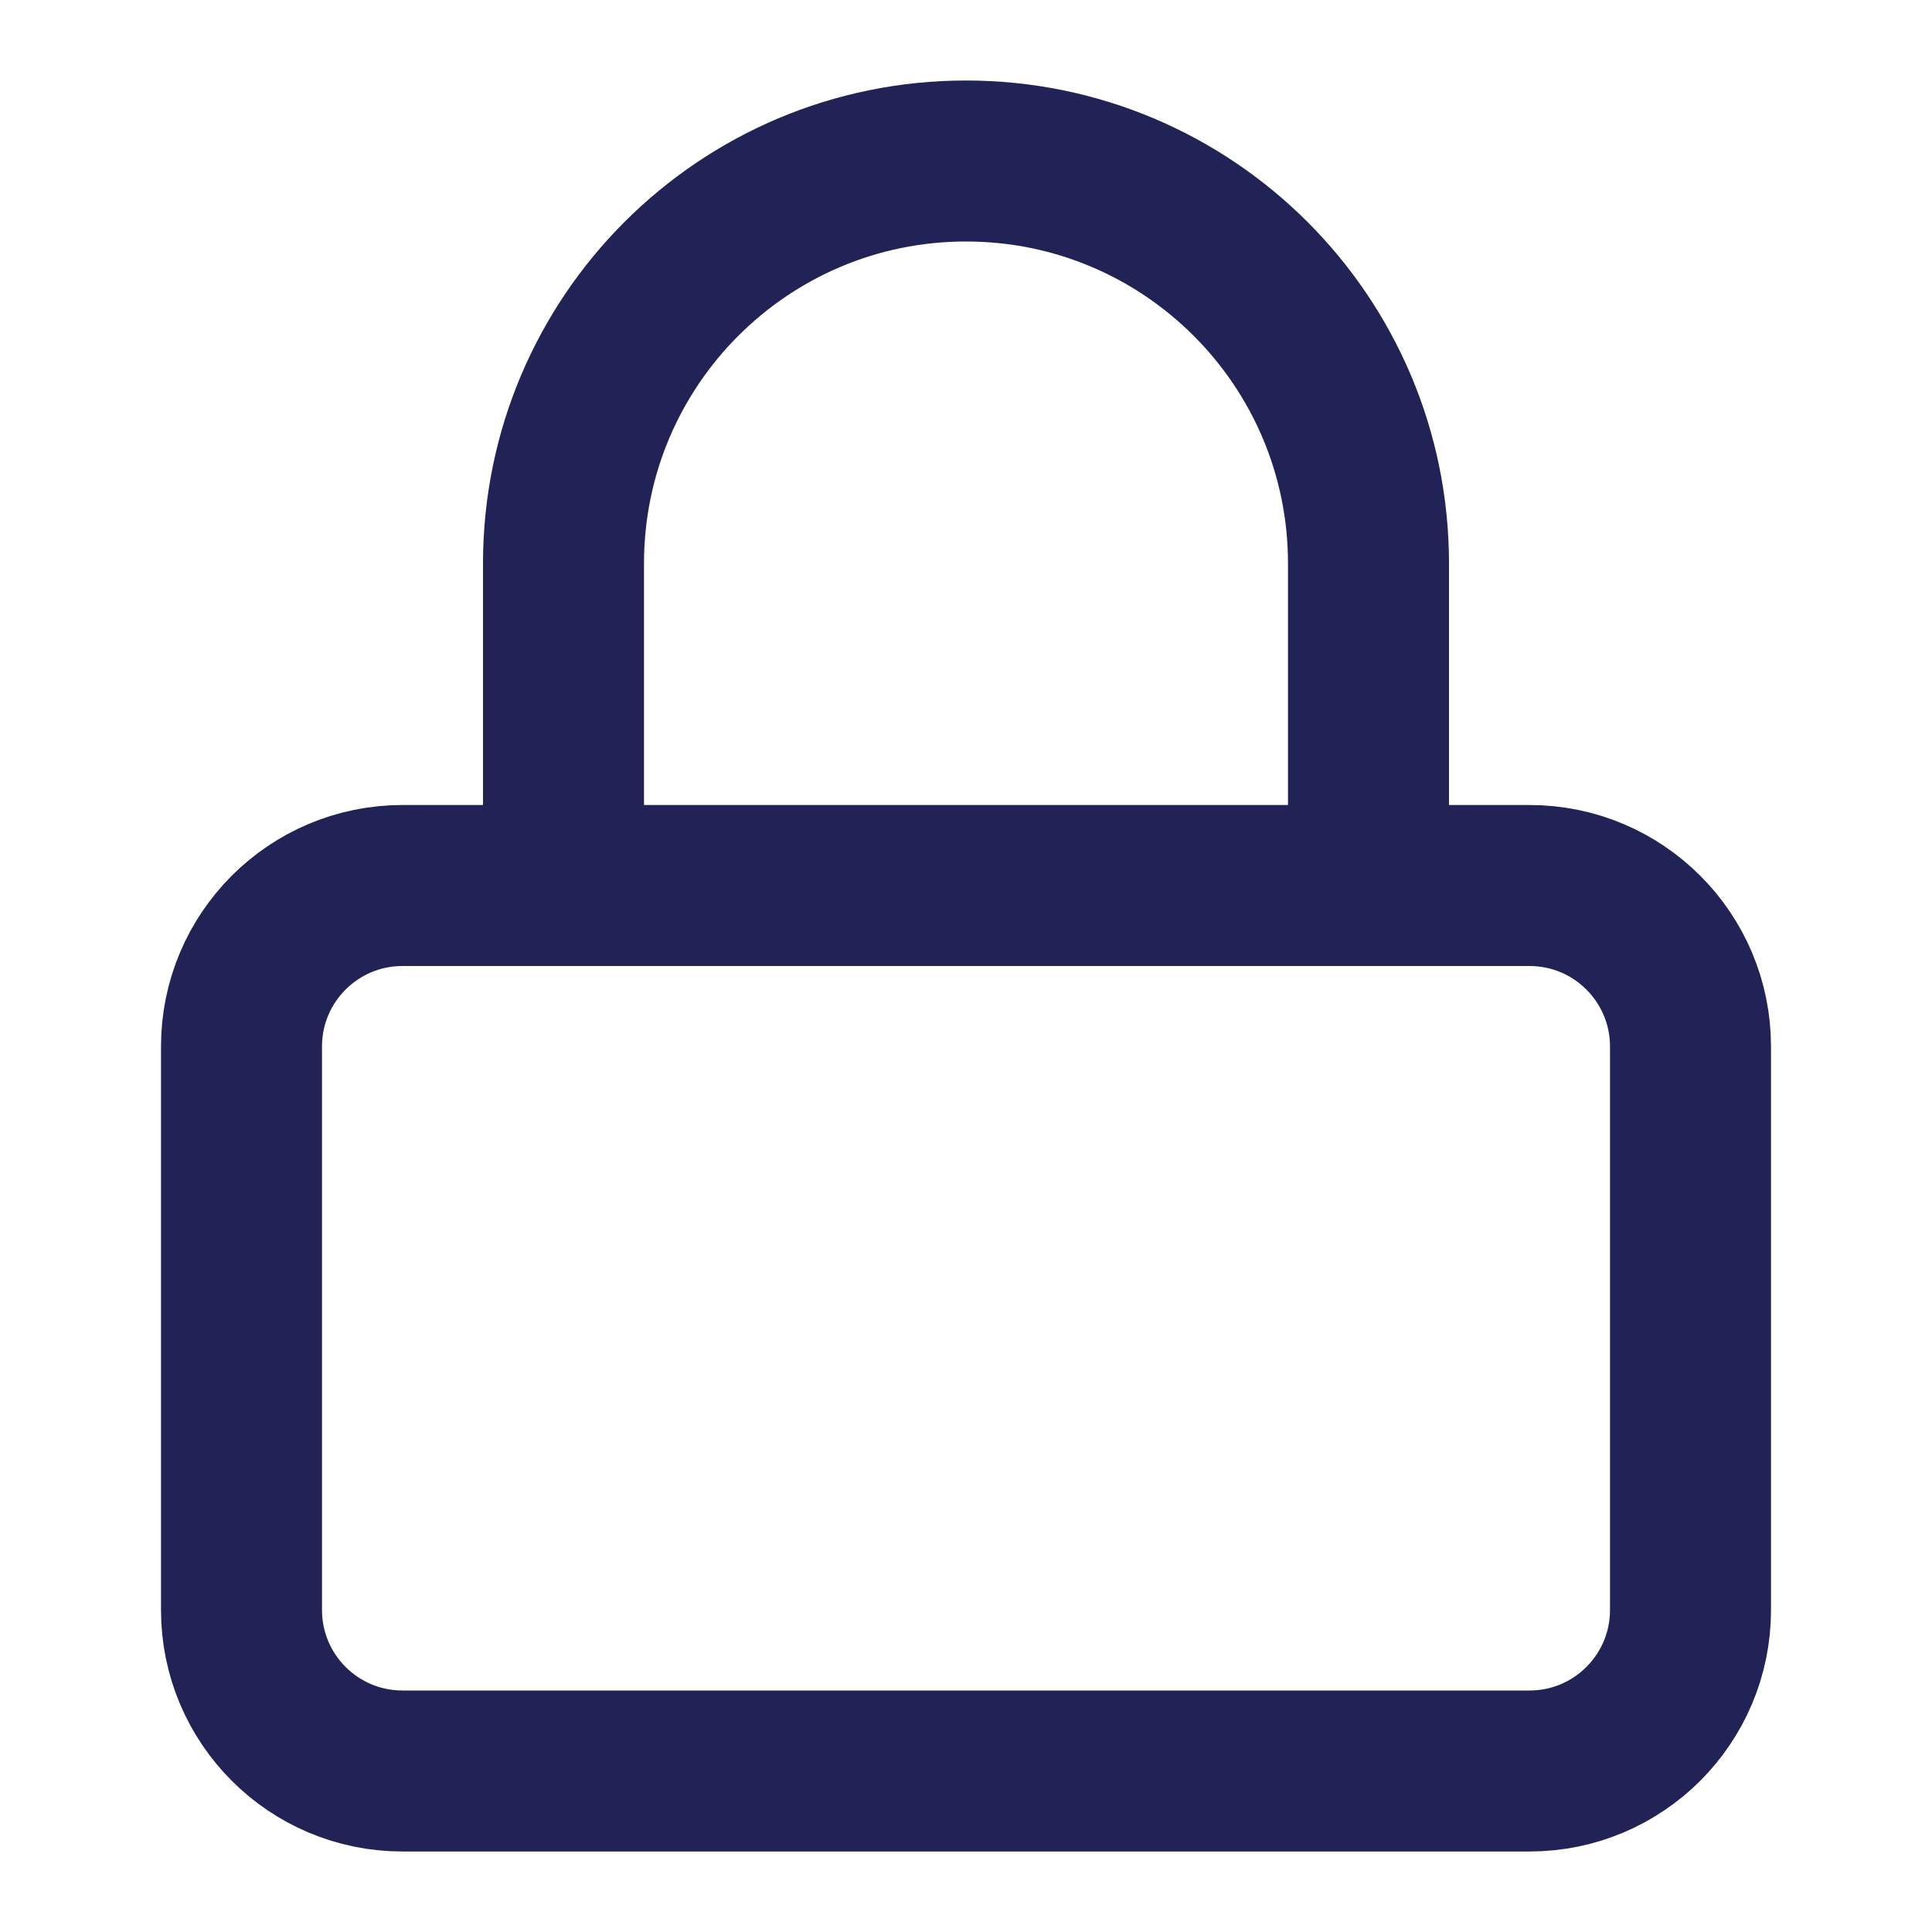
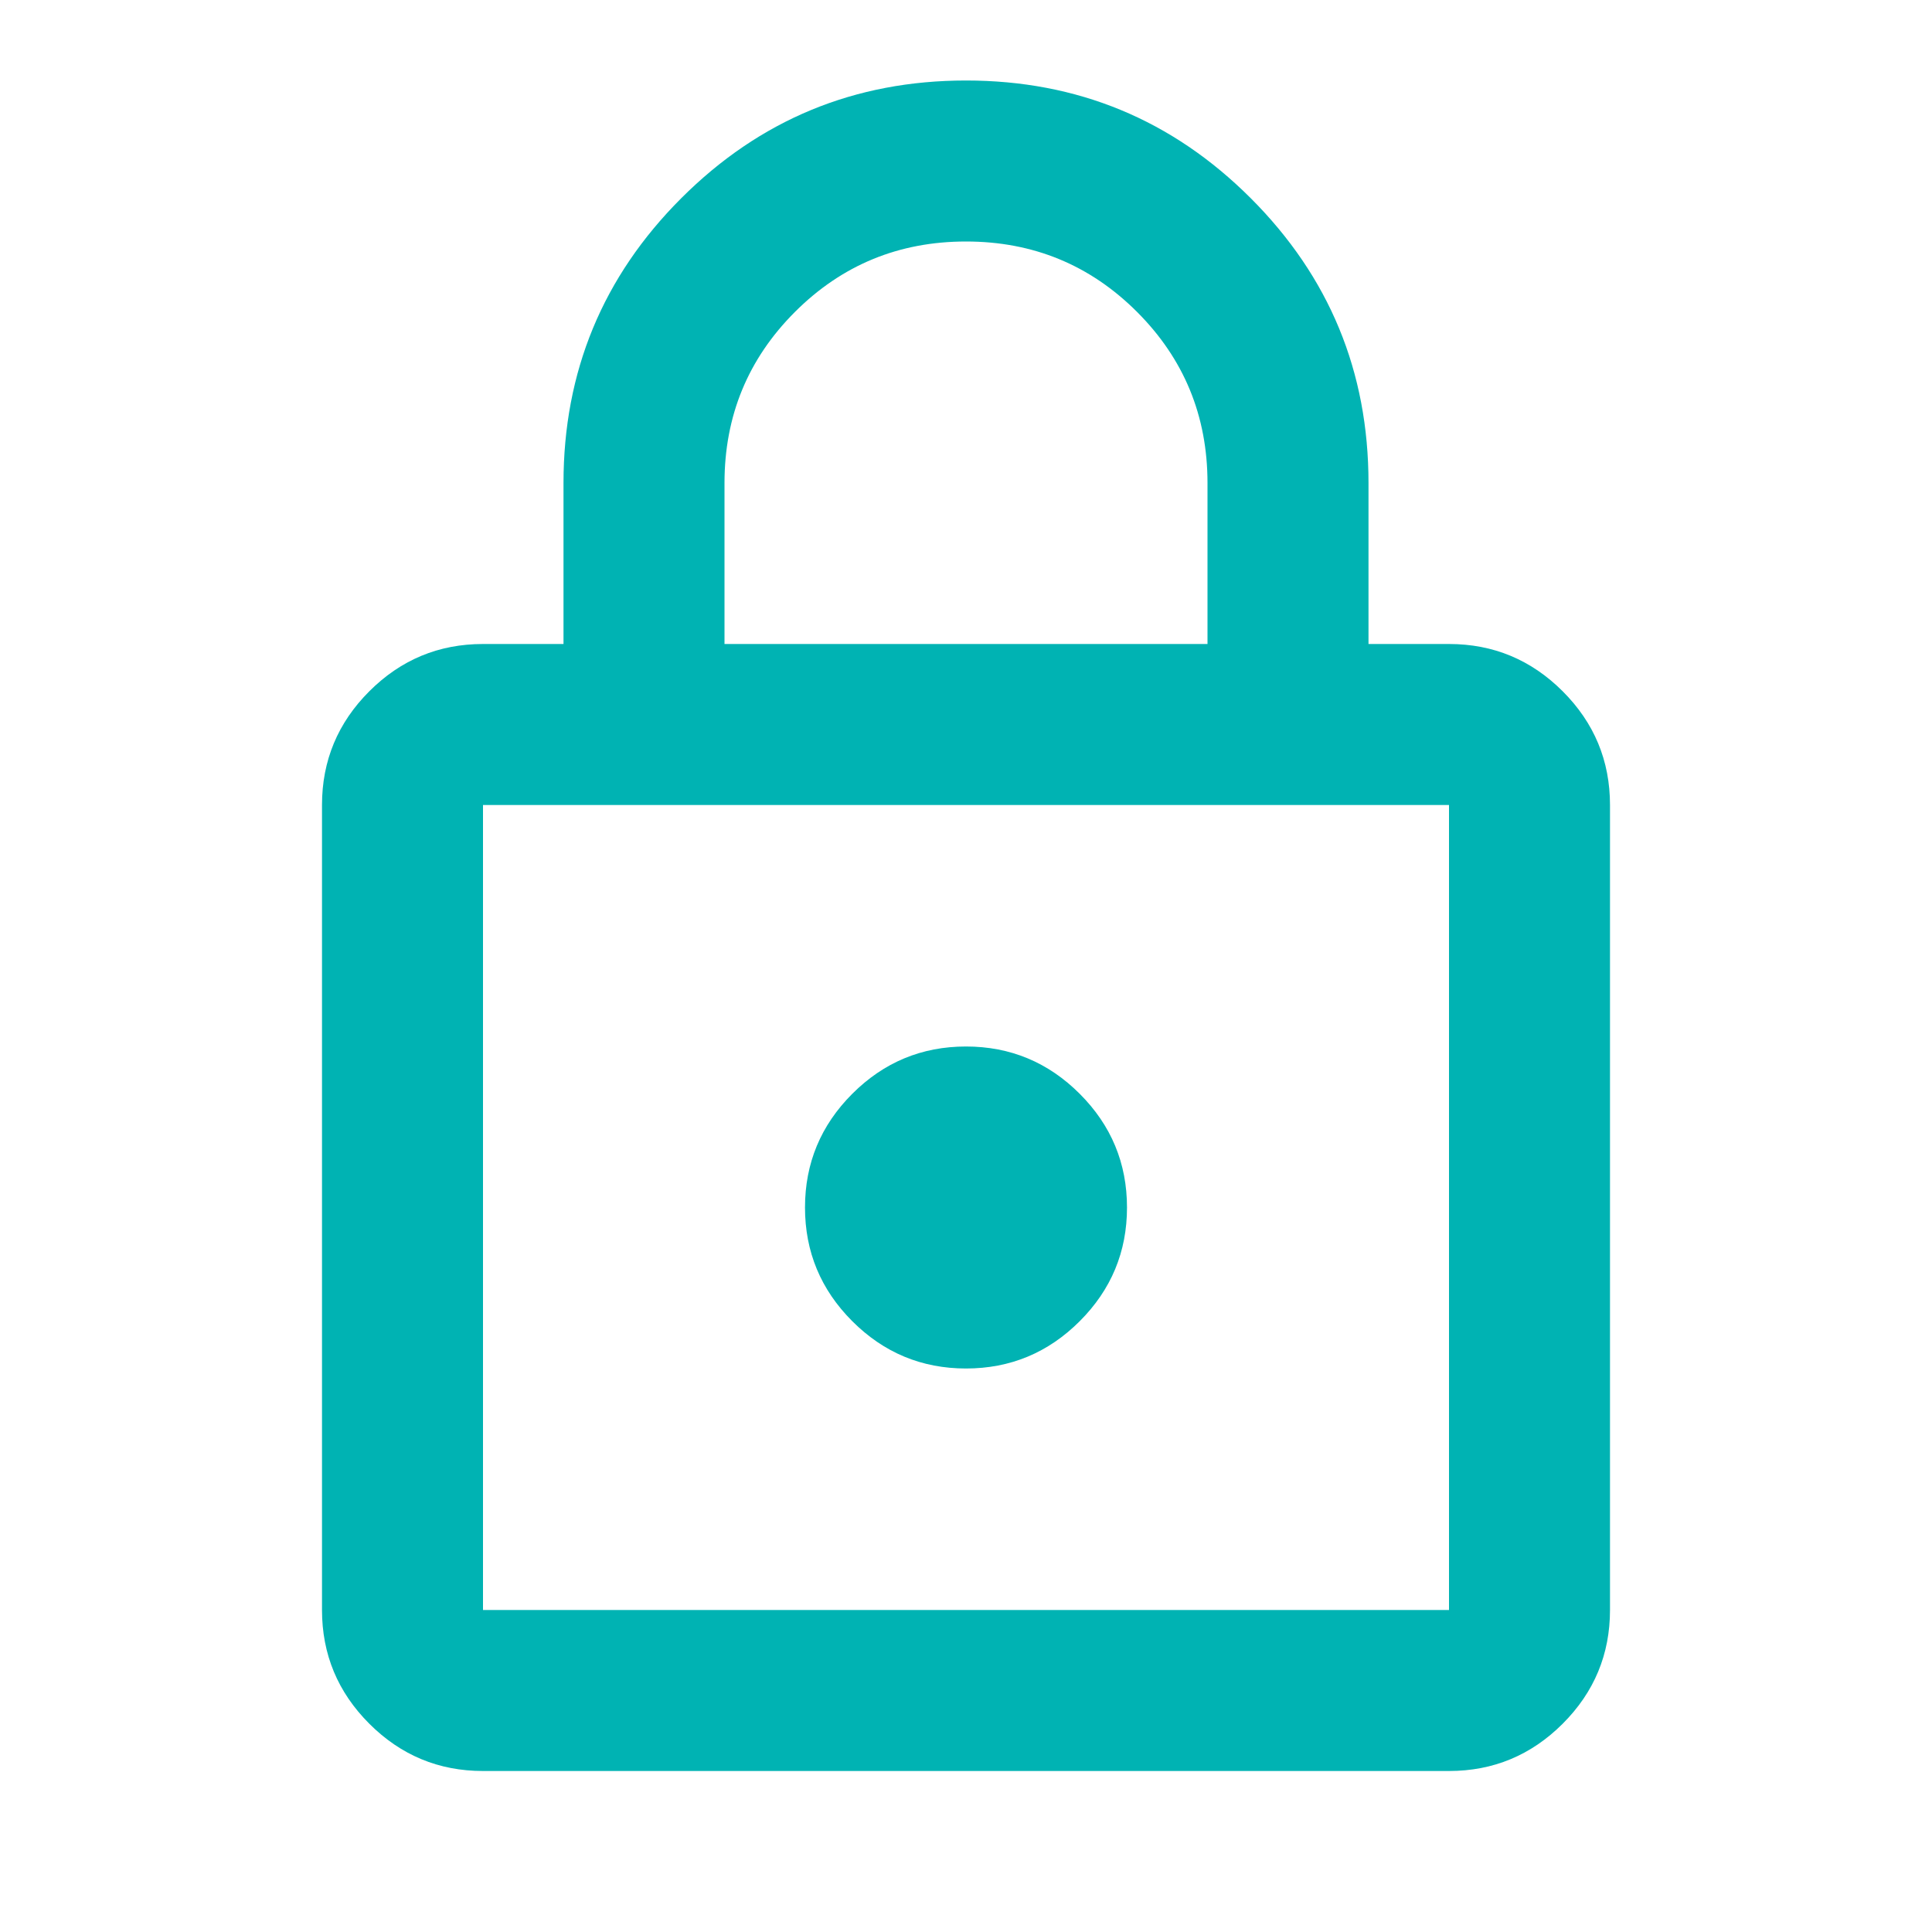
- <svg xmlns="http://www.w3.org/2000/svg" width="24" height="24" viewBox="0 0 24 24" fill="none" stroke="#212356" stroke-width="2" stroke-linecap="round" stroke-linejoin="round" class="feather feather-lock">
-   <rect x="3" y="11" width="18" height="11" rx="2" ry="2" />
-   <path d="M7 11V7a5 5 0 0 1 10 0v4" />
+ <svg xmlns="http://www.w3.org/2000/svg" height="24px" viewBox="0 -960 960 960" width="24px" fill="#00b3b3">
+   <path d="M240-80q-33 0-56.5-23.5T160-160v-400q0-33 23.5-56.5T240-640h40v-80q0-83 58.5-141.5T480-920q83 0 141.5 58.5T680-720v80h40q33 0 56.5 23.5T800-560v400q0 33-23.5 56.5T720-80H240Zm0-80h480v-400H240v400Zm240-120q33 0 56.5-23.5T560-360q0-33-23.5-56.5T480-440q-33 0-56.5 23.5T400-360q0 33 23.5 56.5T480-280ZM360-640h240v-80q0-50-35-85t-85-35q-50 0-85 35t-35 85v80ZM240-160v-400 400Z" />
</svg>
